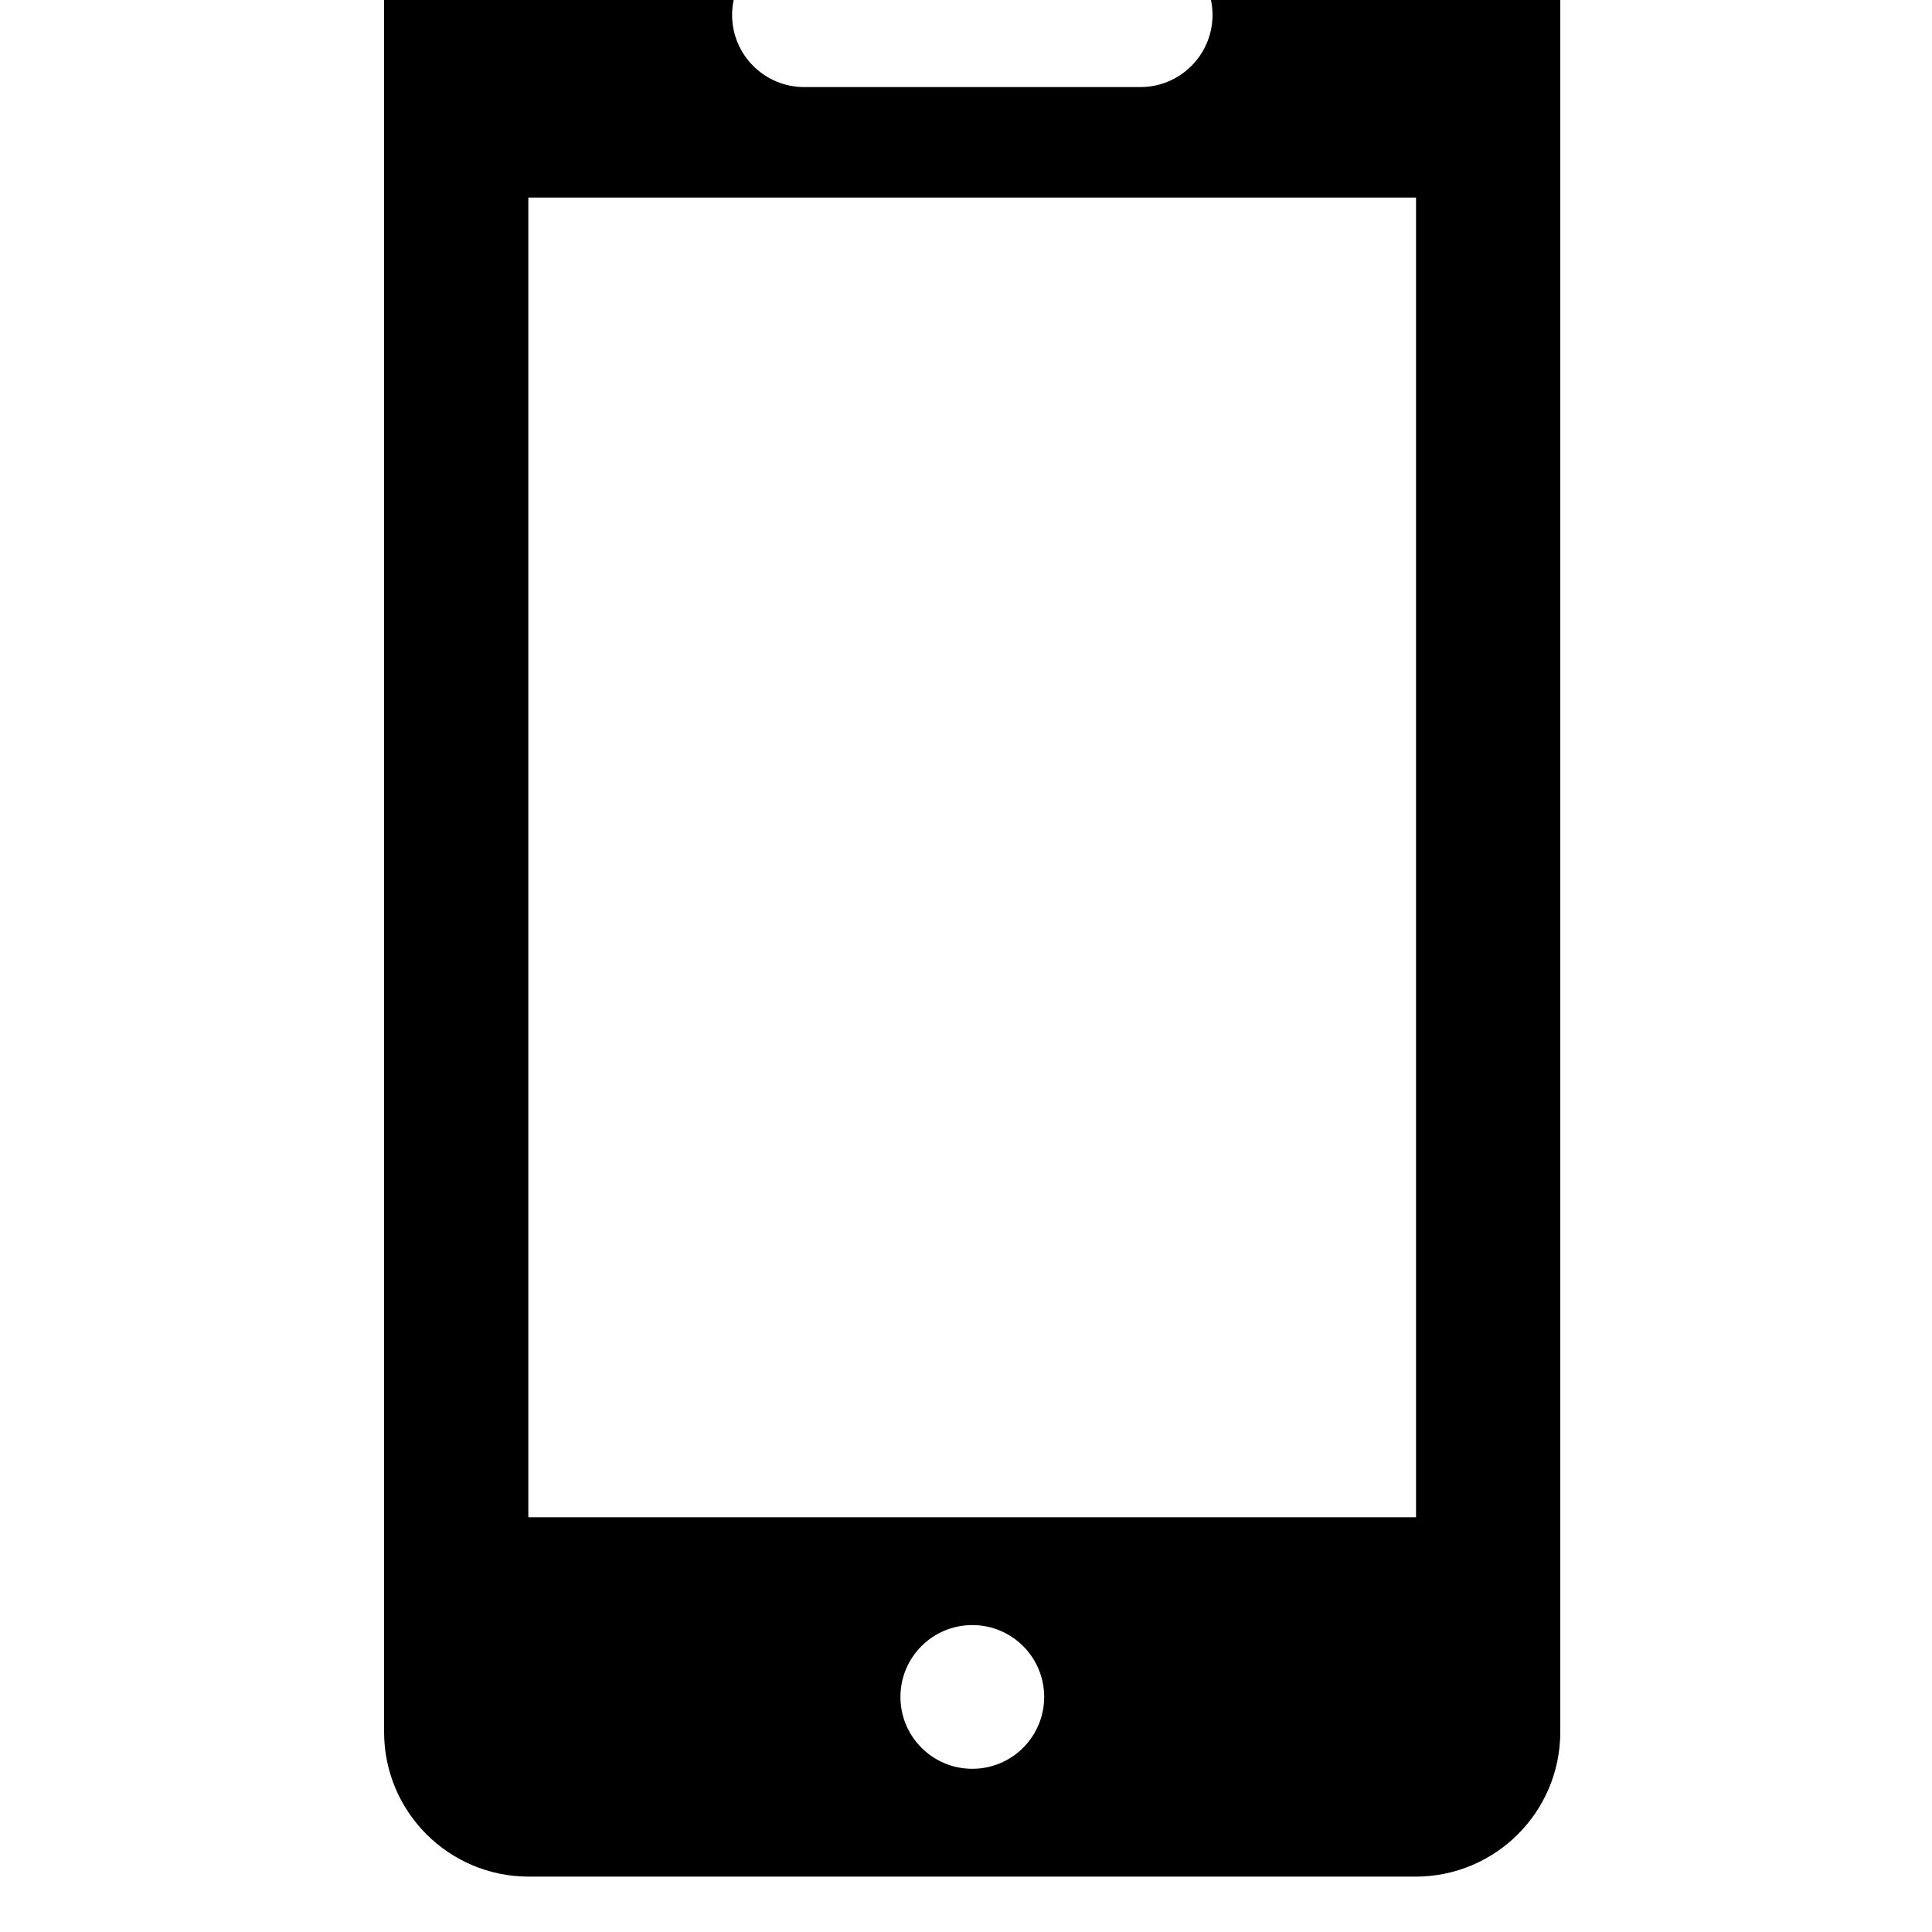
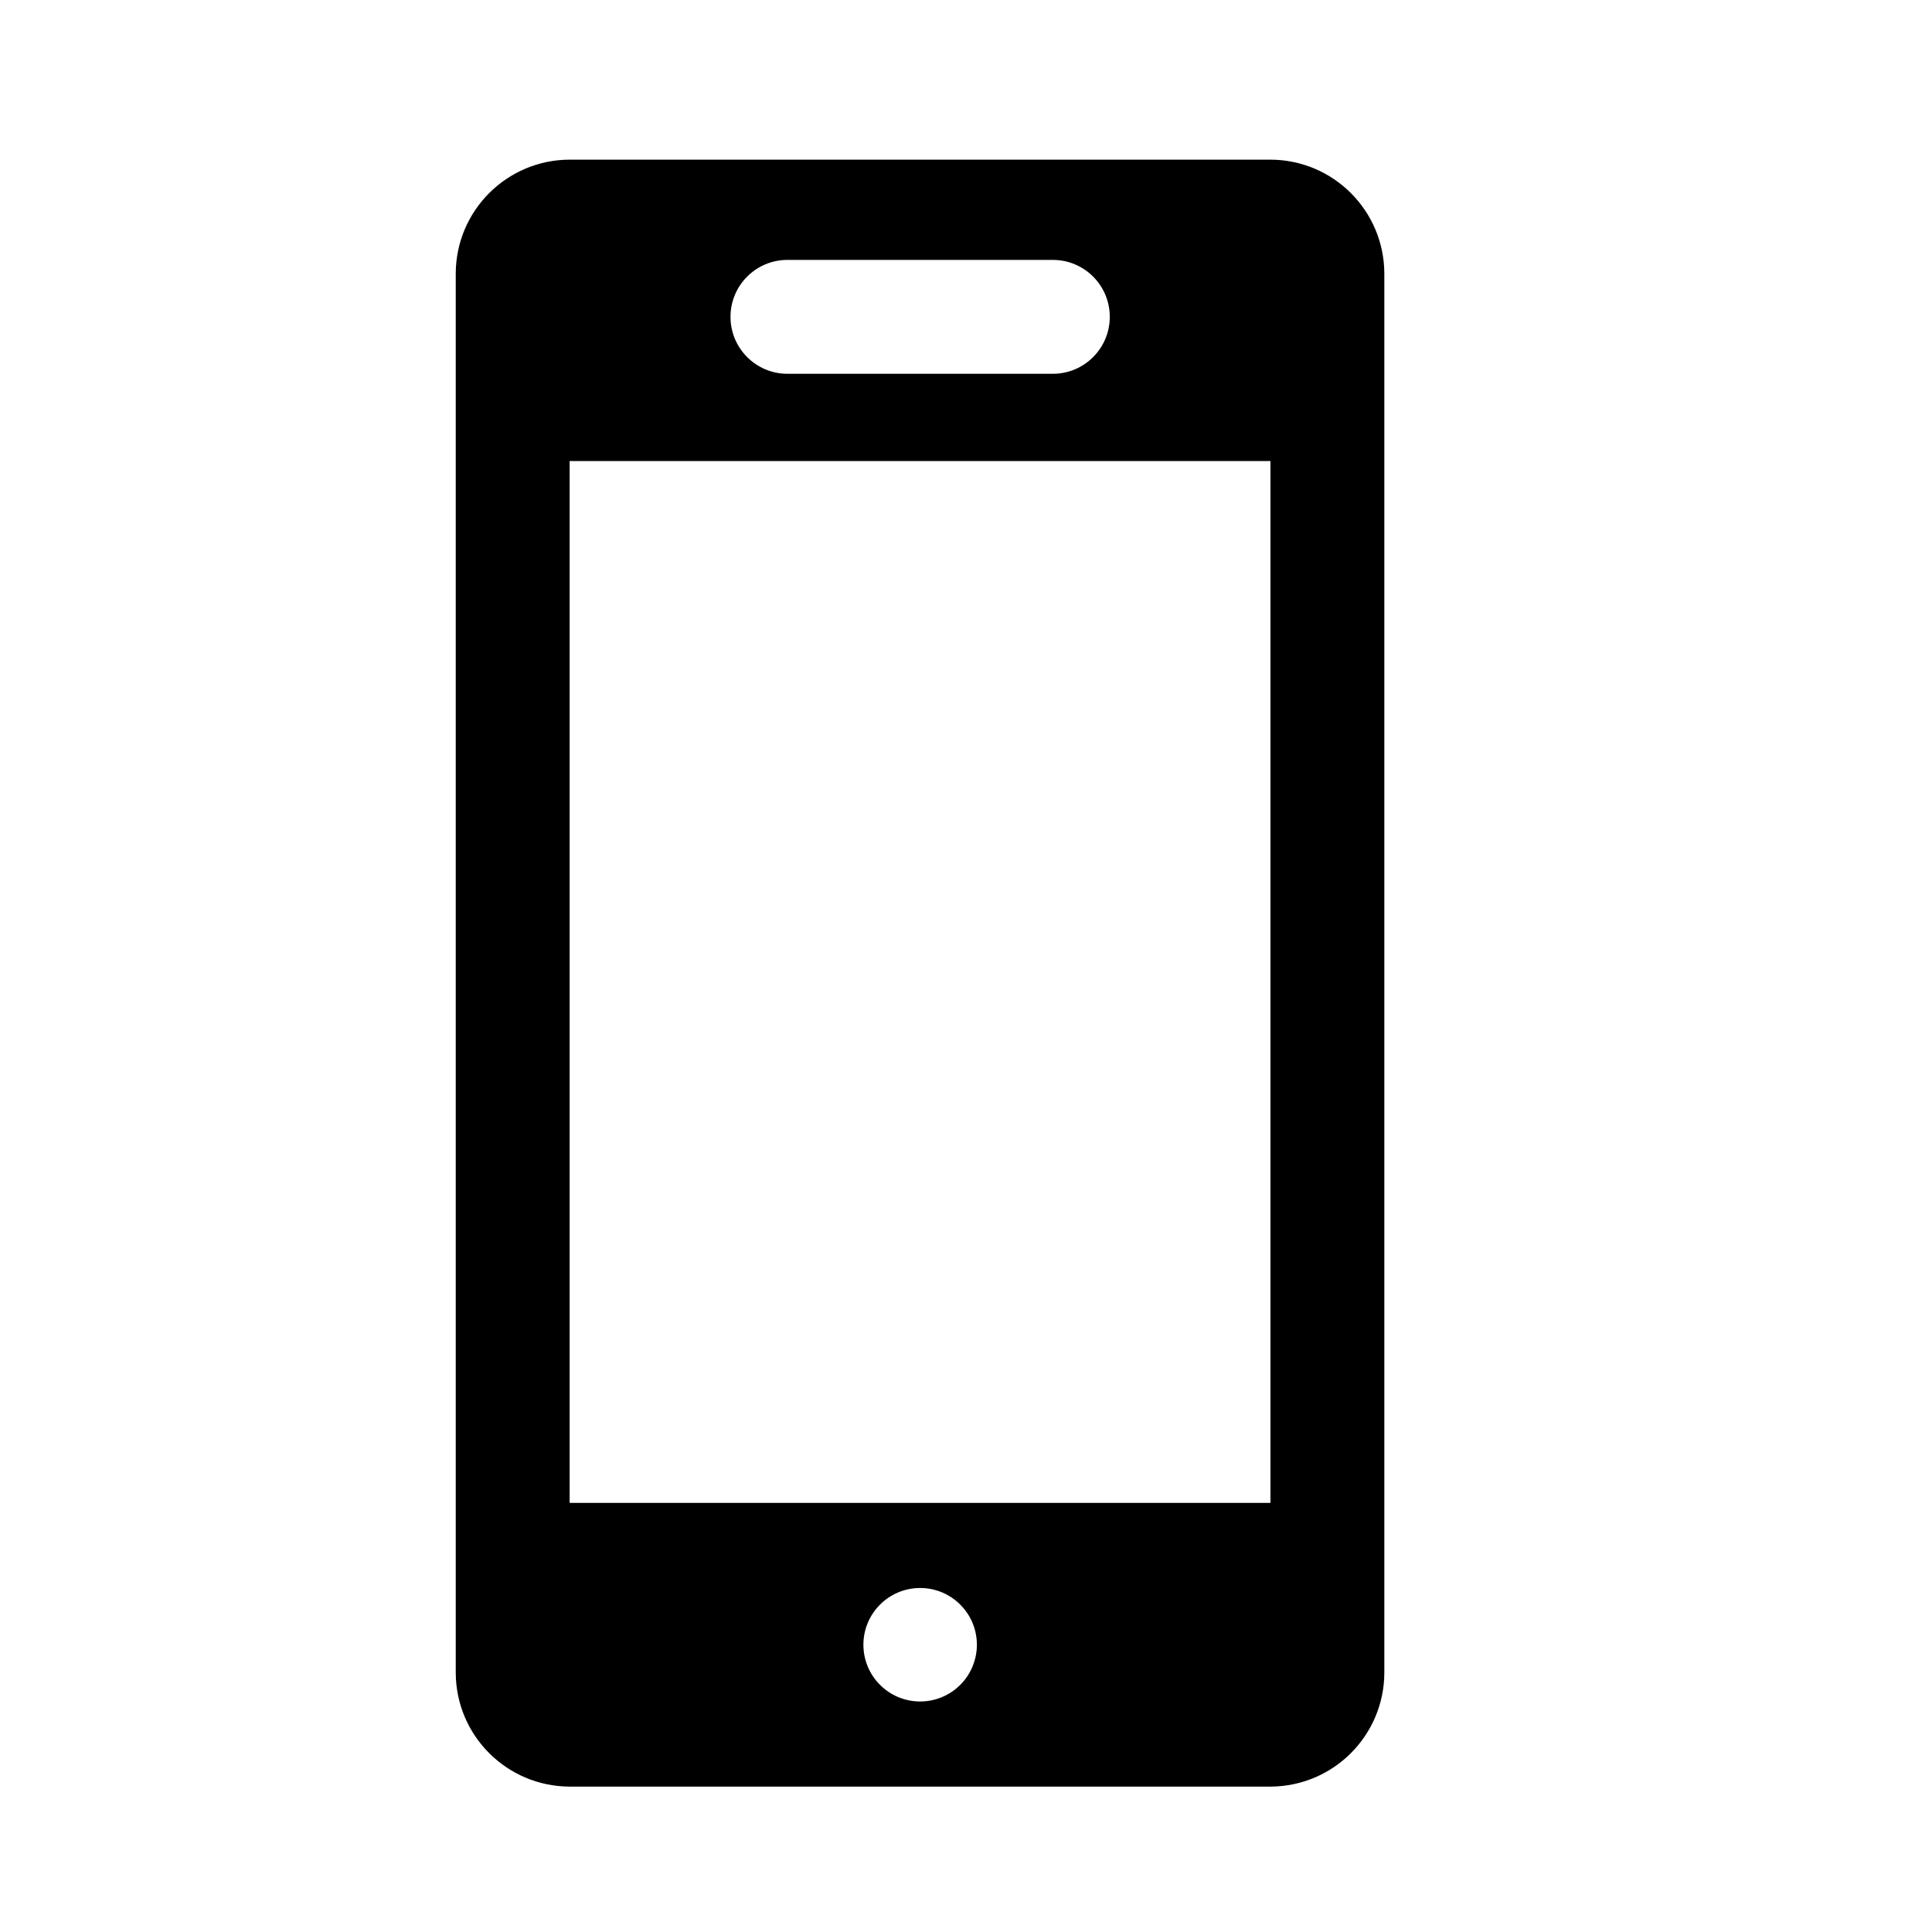
- <svg xmlns="http://www.w3.org/2000/svg" fill="currentColor" width="800px" height="800px" viewBox="-2 3 15 15" class="cf-icon-svg">
+ <svg xmlns="http://www.w3.org/2000/svg" width="30" height="30" viewBox="0 0 12 19" fill="currentColor">
  <path d="M10.114 2.69v13.76a1.123 1.123 0 0 1-1.12 1.12H2.102a1.123 1.123 0 0 1-1.12-1.12V2.69a1.123 1.123 0 0 1 1.12-1.12h6.892a1.123 1.123 0 0 1 1.12 1.12zm-1.12 1.844H2.102V14.78h6.892zm-5.31-1.418a.56.56 0 0 0 .56.56h2.61a.56.56 0 0 0 0-1.12h-2.61a.56.56 0 0 0-.56.56zm2.423 13.059a.558.558 0 1 0-.559.558.558.558 0 0 0 .559-.558z" />
</svg>
